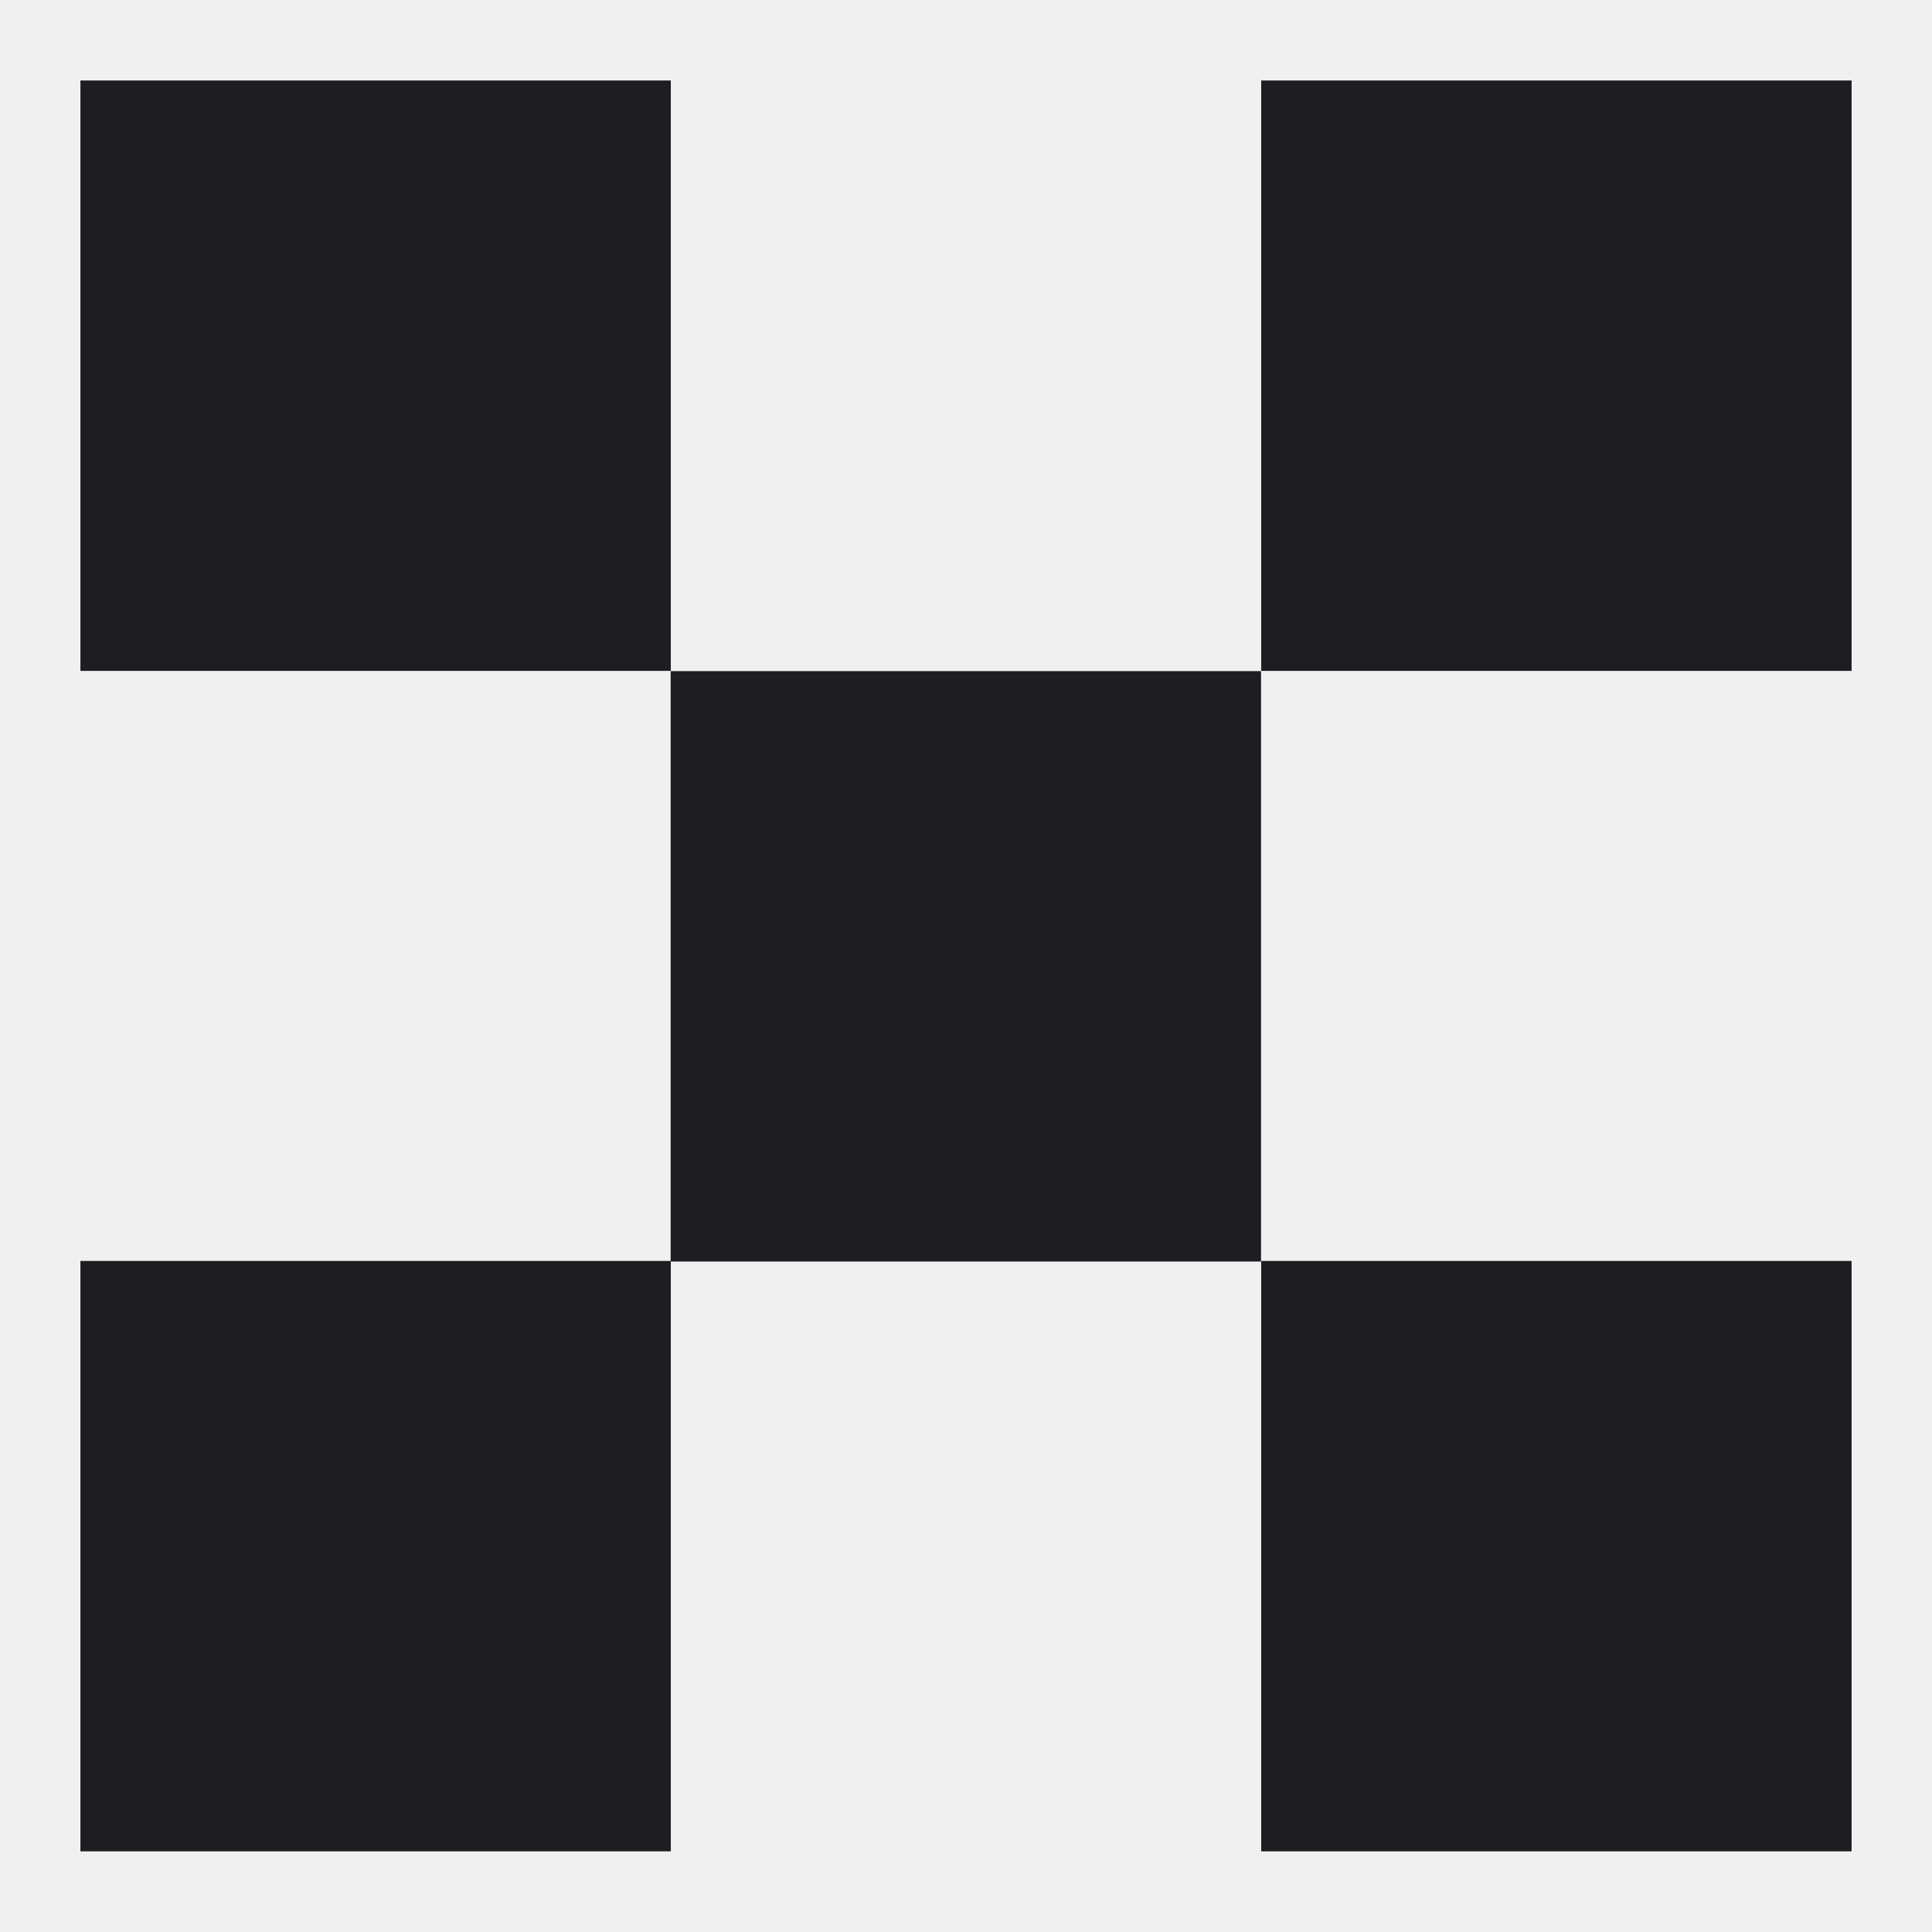
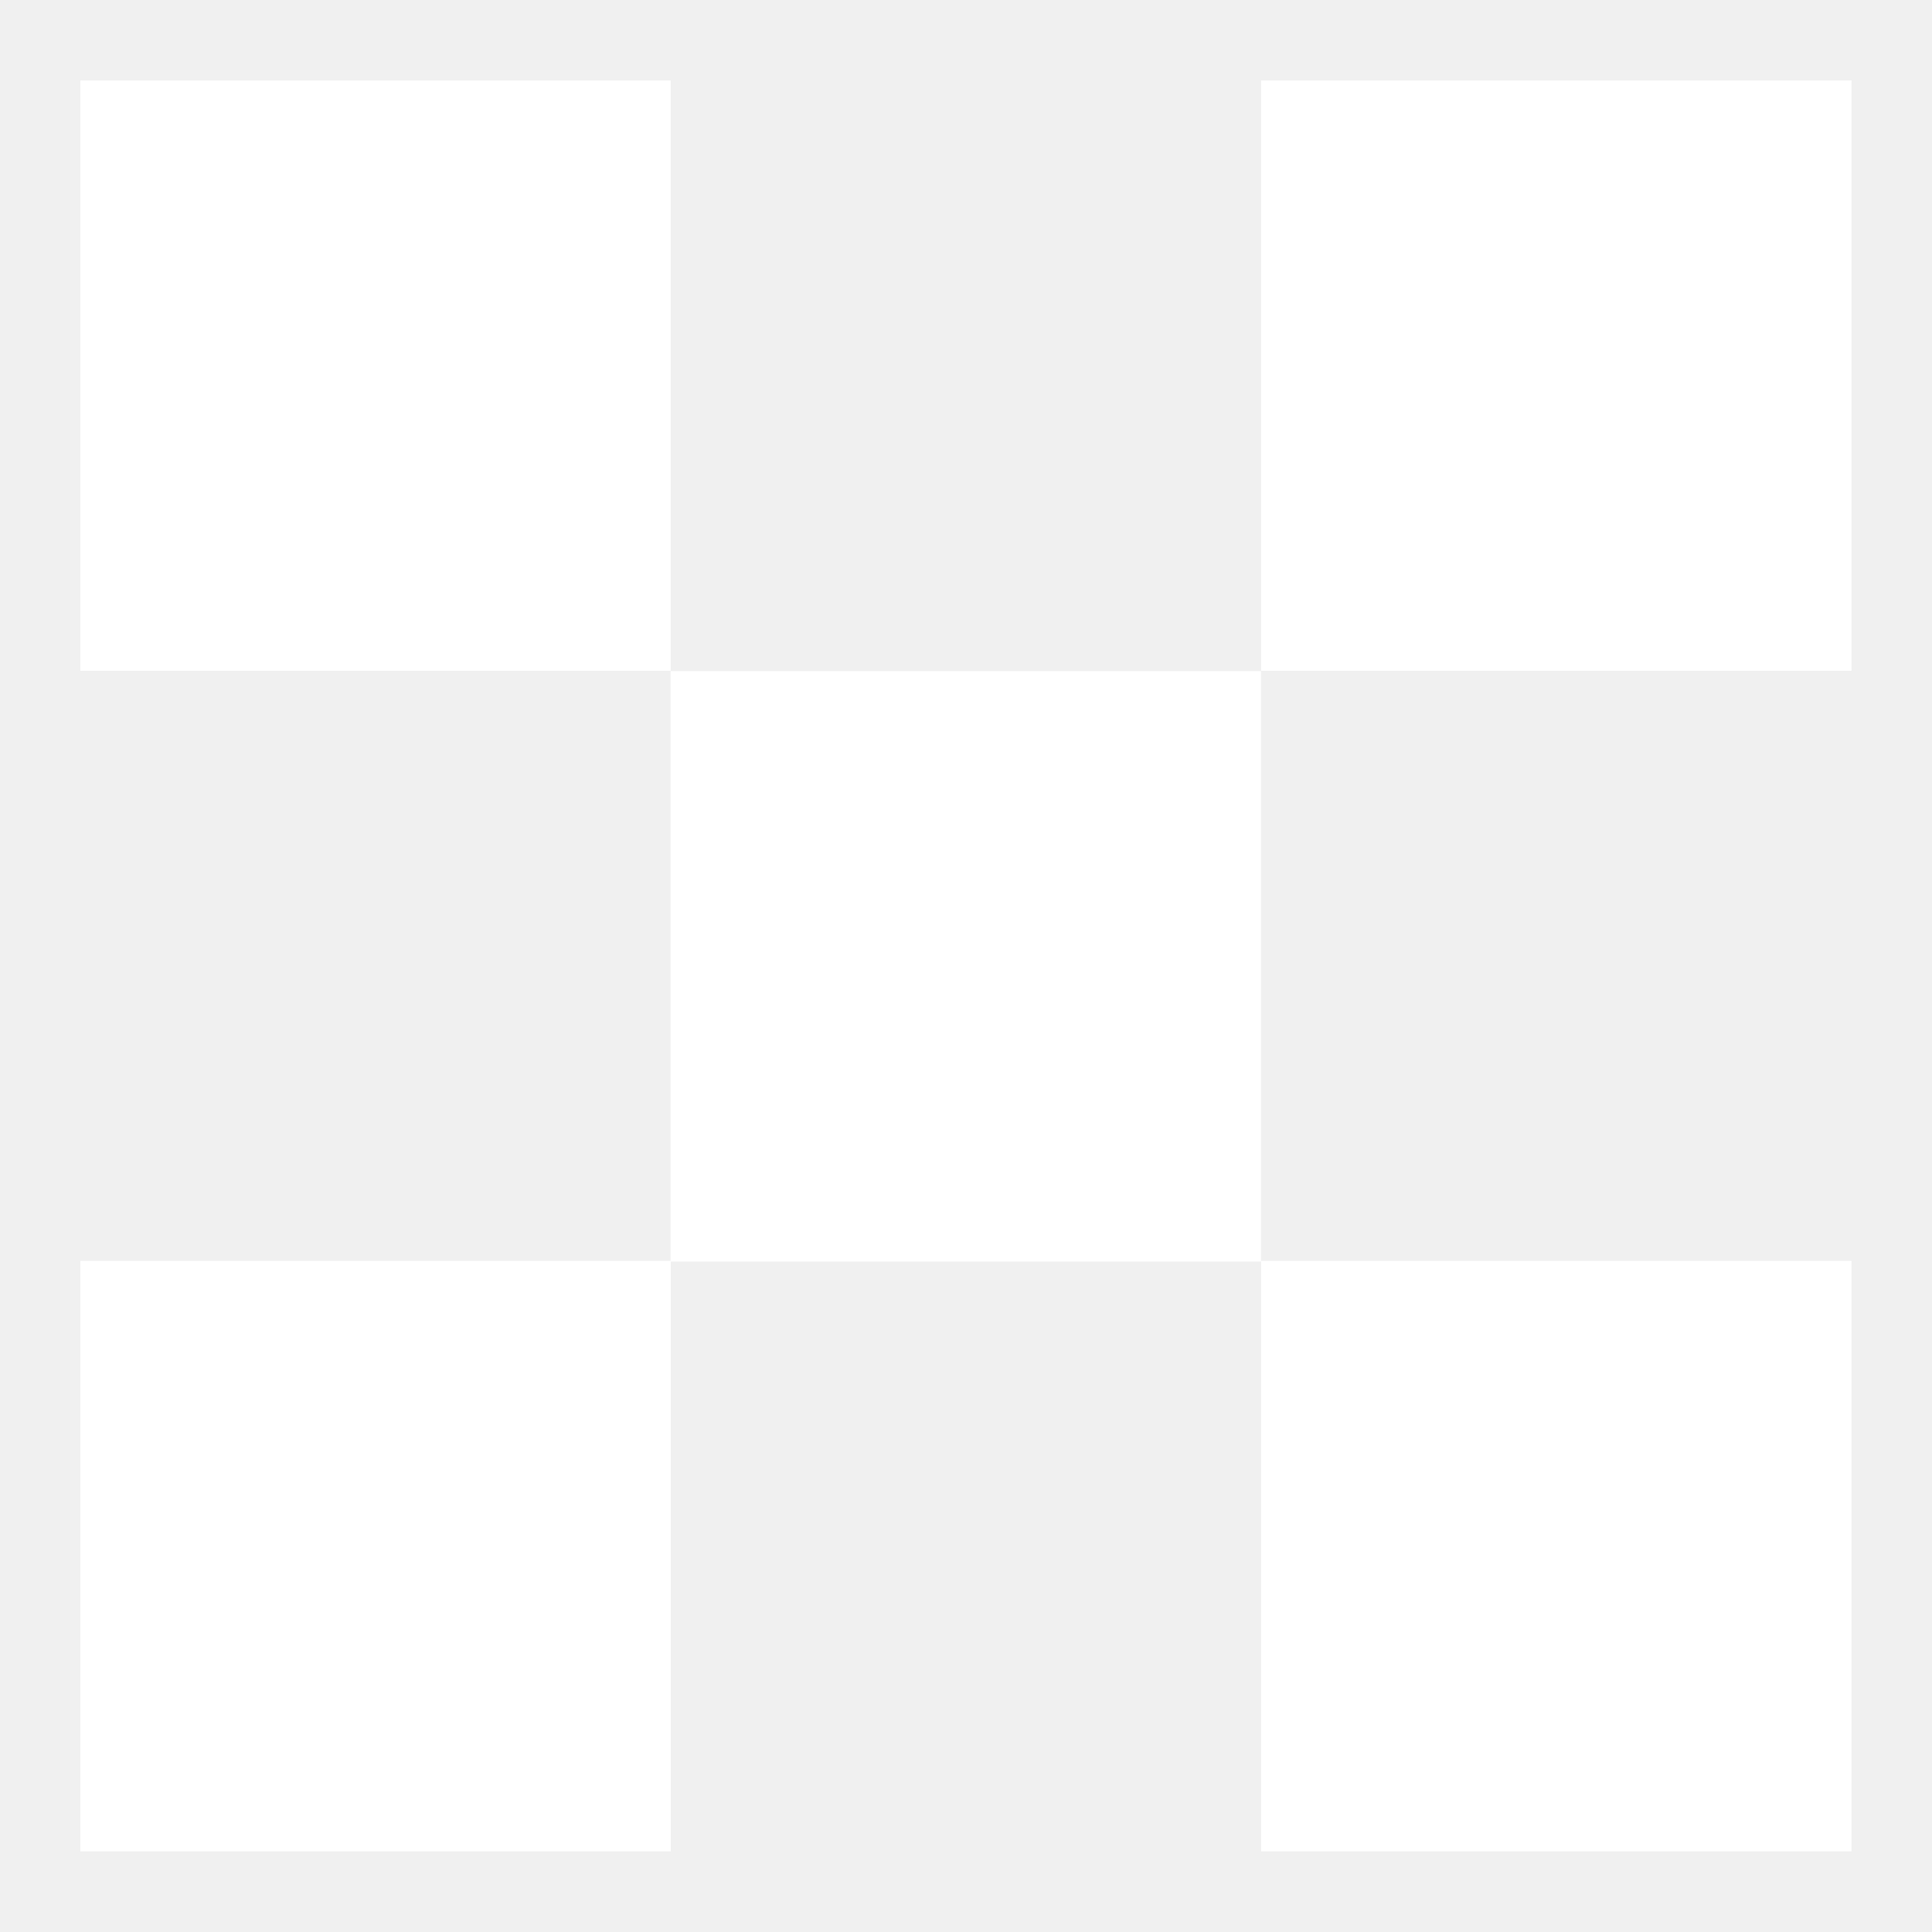
- <svg xmlns="http://www.w3.org/2000/svg" width="24" height="24" viewBox="0 0 24 24" fill="none">
-   <path fill-rule="evenodd" clip-rule="evenodd" d="M0.999 1H8.333V8.334H0.999V1ZM8.333 15.671H15.665V8.337H8.331V15.664H0.999V22.998H8.333V15.671ZM15.667 1H23.001V8.334H15.667V1ZM23.001 15.664H15.667V22.998H23.001V15.664Z" fill="#1D1D22" />
+ <svg xmlns="http://www.w3.org/2000/svg" width="20" height="20" viewBox="0 0 20 20" fill="none">
+   <g clip-path="url(#clip0_7348_85181)">
+     <path fill-rule="evenodd" clip-rule="evenodd" d="M0.832 0.833H6.943V6.944H0.832V0.833ZM6.944 13.059H13.054V6.948H6.942V13.053H0.832V19.165H6.944V13.059ZM13.055 0.833H19.167V6.944H13.055V0.833ZM19.167 13.053H13.055V19.165H19.167V13.053Z" fill="white" />
+   </g>
+   <defs>
+     <clipPath id="clip0_7348_85181">
+       <rect width="20" height="20" fill="white" />
+     </clipPath>
+   </defs>
</svg>
